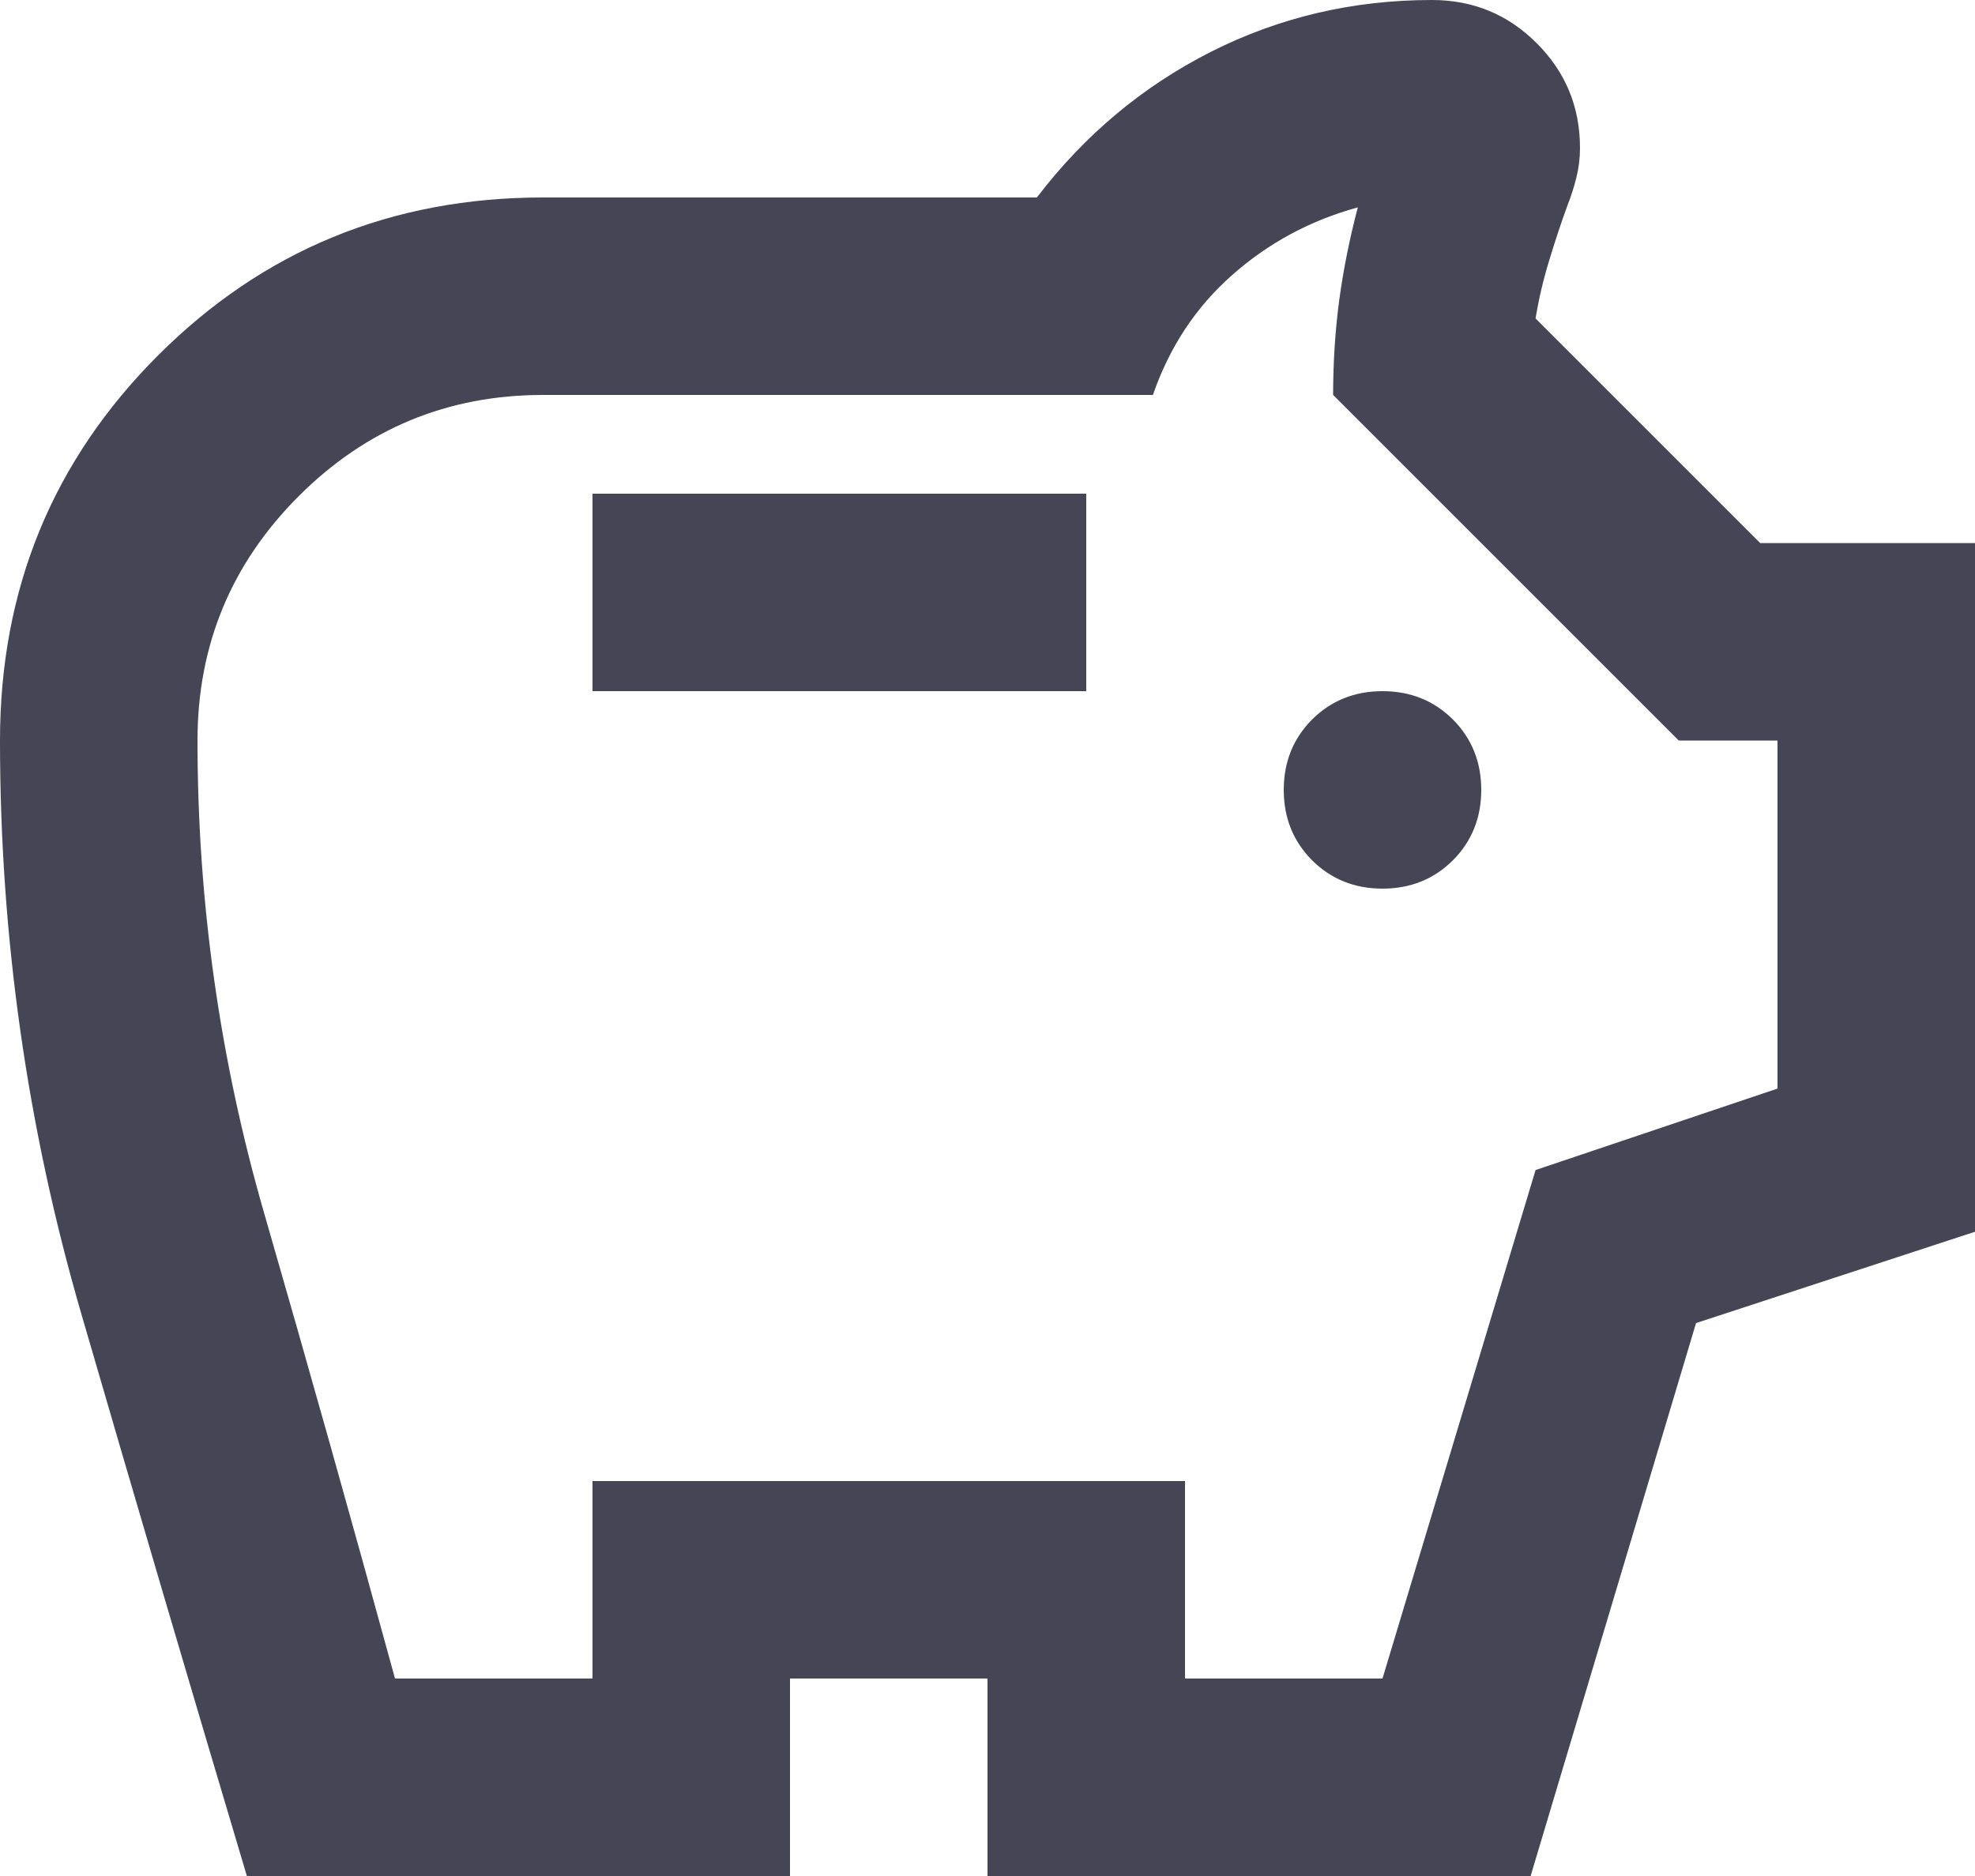
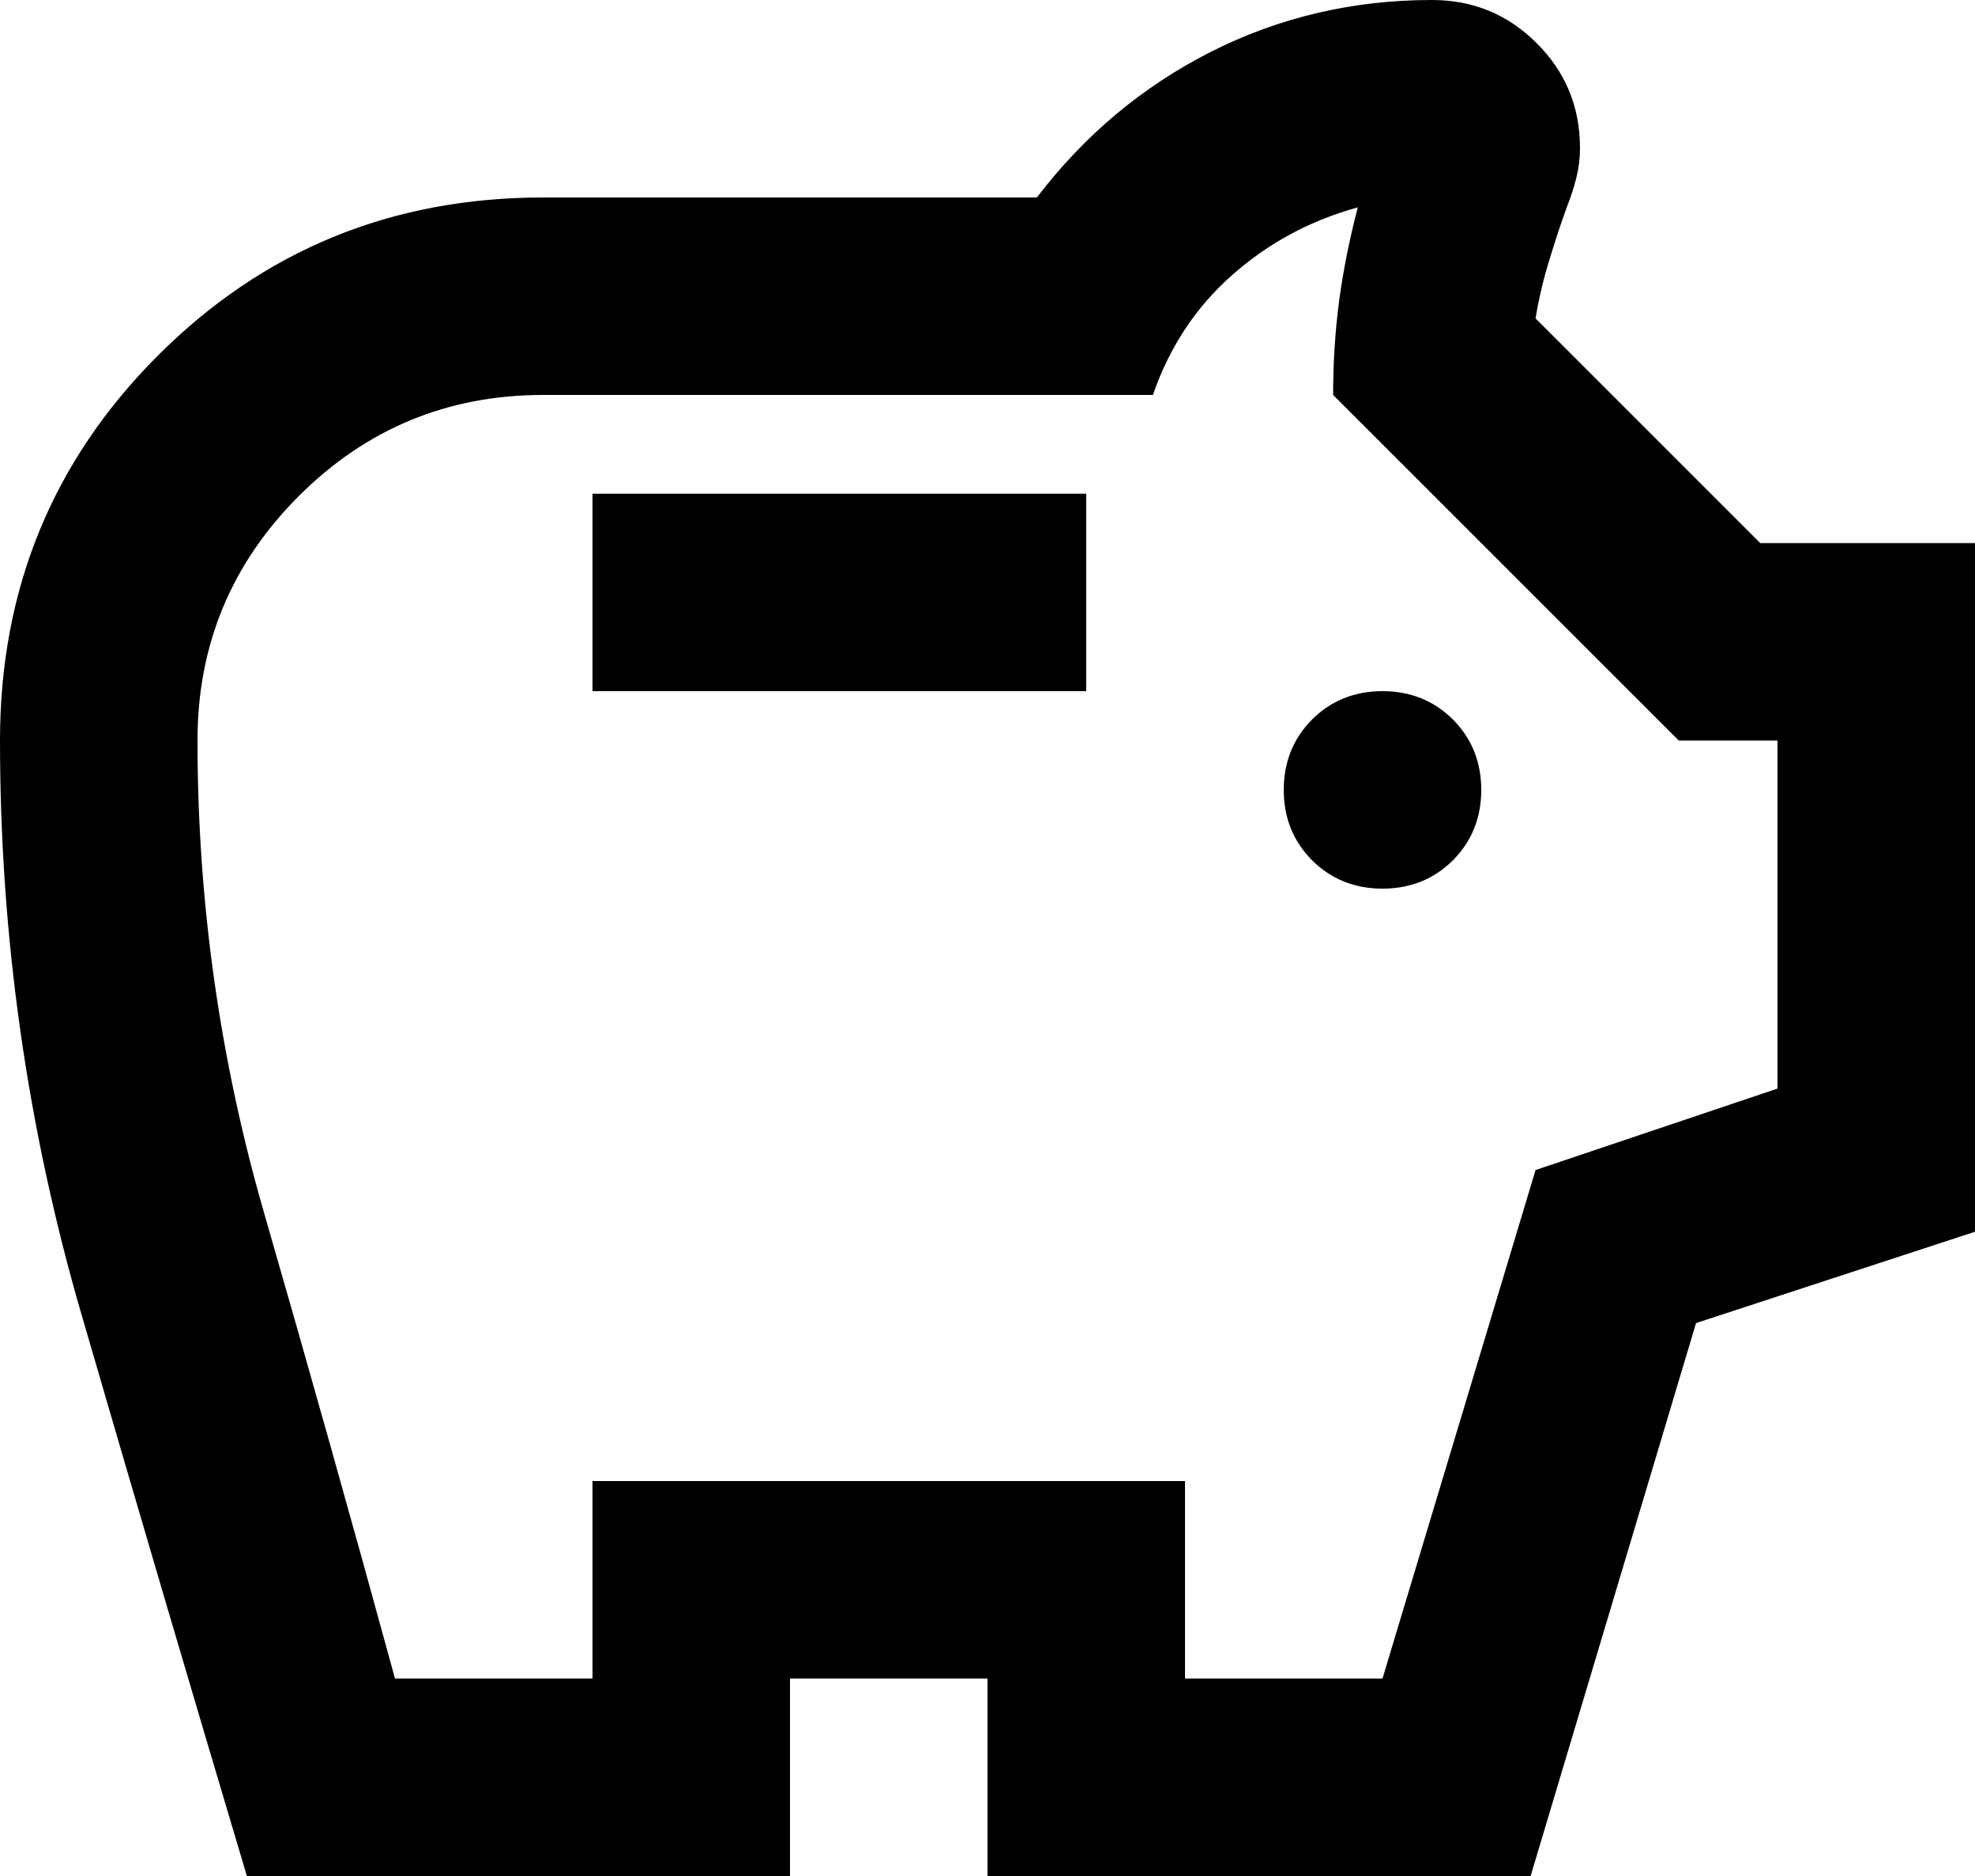
<svg xmlns="http://www.w3.org/2000/svg" width="20" height="19" viewBox="0 0 20 19" fill="none">
-   <path d="M14 9C14.283 9 14.521 8.904 14.713 8.713C14.904 8.521 15 8.283 15 8C15 7.717 14.904 7.479 14.713 7.287C14.521 7.096 14.283 7 14 7C13.717 7 13.479 7.096 13.287 7.287C13.096 7.479 13 7.717 13 8C13 8.283 13.096 8.521 13.287 8.713C13.479 8.904 13.717 9 14 9ZM6 7H11V5H6V7ZM2.5 19C1.933 17.1 1.375 15.204 0.825 13.312C0.275 11.421 0 9.483 0 7.5C0 5.967 0.533 4.667 1.6 3.6C2.667 2.533 3.967 2 5.5 2H10.5C10.983 1.367 11.571 0.875 12.262 0.525C12.954 0.175 13.7 0 14.5 0C14.917 0 15.271 0.146 15.562 0.438C15.854 0.729 16 1.083 16 1.5C16 1.6 15.988 1.7 15.963 1.8C15.938 1.9 15.908 1.992 15.875 2.075C15.808 2.258 15.746 2.446 15.688 2.638C15.629 2.829 15.583 3.025 15.55 3.225L17.825 5.5H20V12.475L17.175 13.4L15.5 19H10V17H8V19H2.5ZM4 17H6V15H12V17H14L15.55 11.85L18 11.025V7.5H17L13.5 4C13.5 3.667 13.521 3.346 13.562 3.038C13.604 2.729 13.667 2.417 13.75 2.1C13.267 2.233 12.842 2.462 12.475 2.788C12.108 3.112 11.842 3.517 11.675 4H5.5C4.533 4 3.708 4.342 3.025 5.025C2.342 5.708 2 6.533 2 7.5C2 9.133 2.225 10.729 2.675 12.287C3.125 13.846 3.567 15.417 4 17Z" fill="#464555" />
+   <path d="M14 9C14.283 9 14.521 8.904 14.713 8.713C14.904 8.521 15 8.283 15 8C15 7.717 14.904 7.479 14.713 7.287C14.521 7.096 14.283 7 14 7C13.717 7 13.479 7.096 13.287 7.287C13.096 7.479 13 7.717 13 8C13 8.283 13.096 8.521 13.287 8.713C13.479 8.904 13.717 9 14 9ZM6 7H11V5H6V7ZM2.5 19C1.933 17.1 1.375 15.204 0.825 13.312C0.275 11.421 0 9.483 0 7.5C0 5.967 0.533 4.667 1.6 3.6C2.667 2.533 3.967 2 5.5 2H10.5C10.983 1.367 11.571 0.875 12.262 0.525C12.954 0.175 13.7 0 14.5 0C14.917 0 15.271 0.146 15.562 0.438C15.854 0.729 16 1.083 16 1.5C16 1.6 15.988 1.7 15.963 1.8C15.938 1.9 15.908 1.992 15.875 2.075C15.808 2.258 15.746 2.446 15.688 2.638C15.629 2.829 15.583 3.025 15.55 3.225L17.825 5.5H20V12.475L17.175 13.4L15.5 19H10V17H8V19H2.5ZM4 17H6V15H12V17H14L15.55 11.85L18 11.025V7.5H17L13.5 4C13.5 3.667 13.521 3.346 13.562 3.038C13.604 2.729 13.667 2.417 13.75 2.1C13.267 2.233 12.842 2.462 12.475 2.788C12.108 3.112 11.842 3.517 11.675 4H5.5C4.533 4 3.708 4.342 3.025 5.025C2.342 5.708 2 6.533 2 7.5C2 9.133 2.225 10.729 2.675 12.287C3.125 13.846 3.567 15.417 4 17Z" fill="currentColor" />
</svg>
